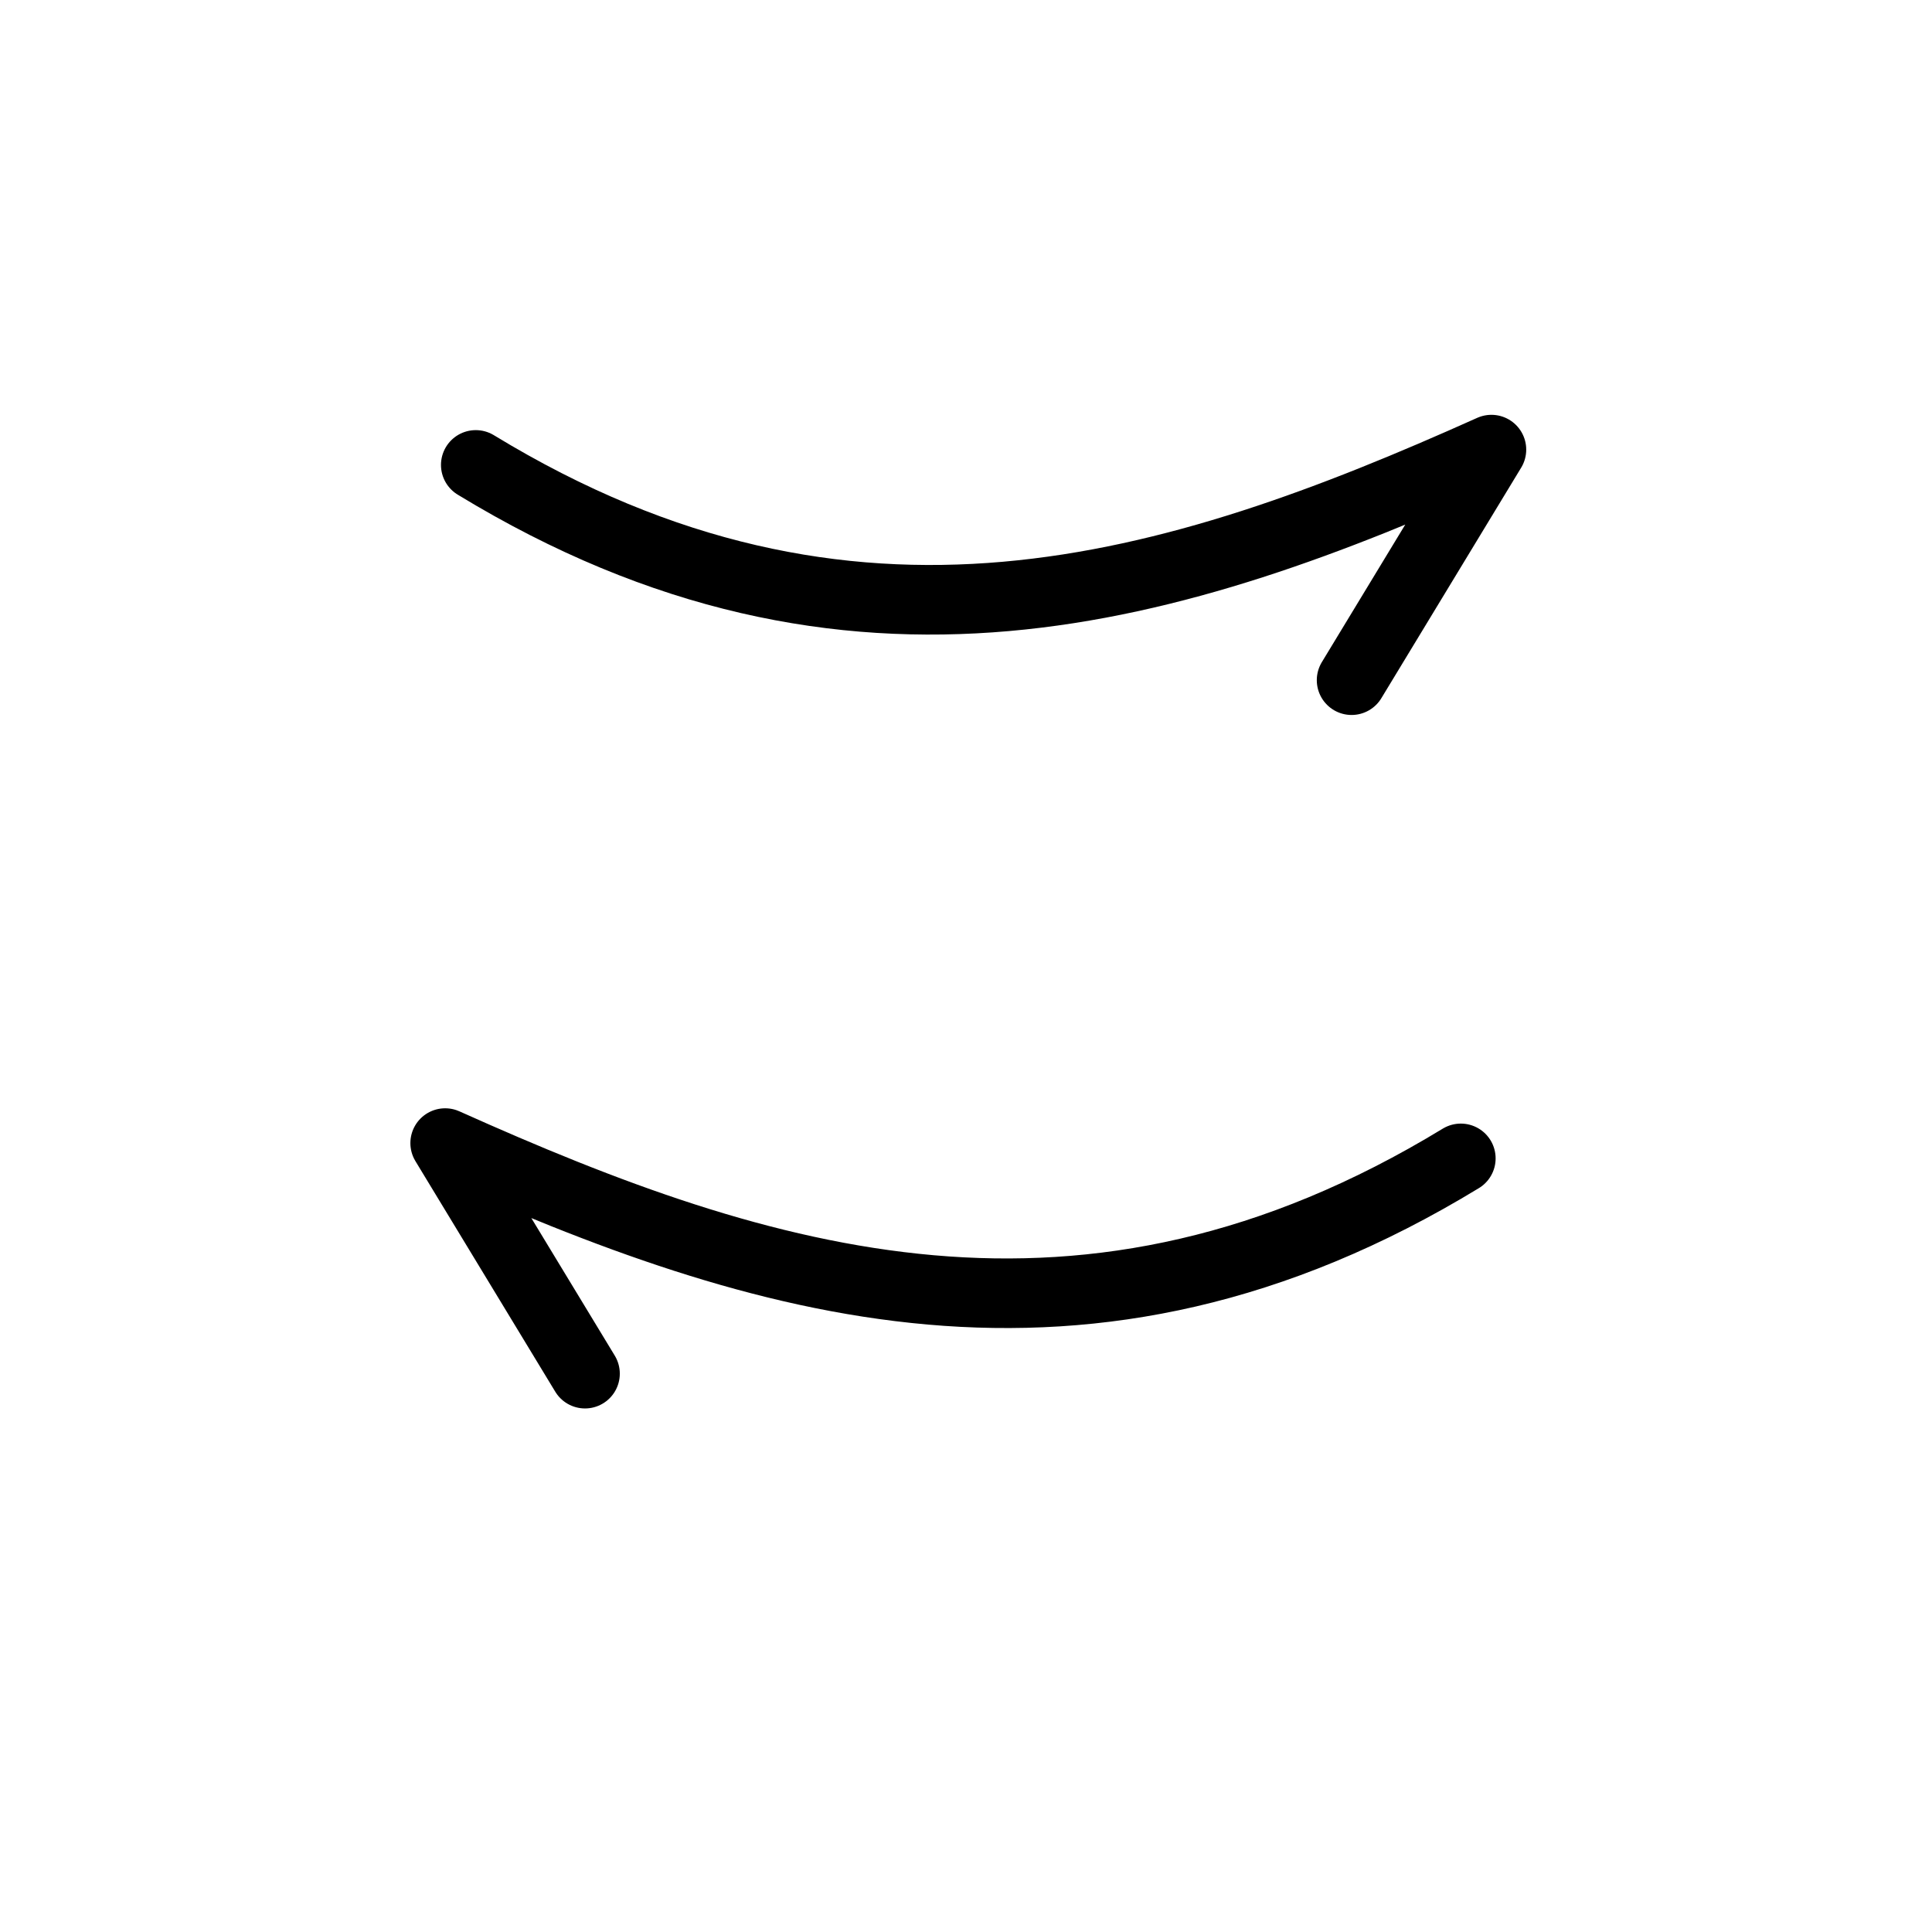
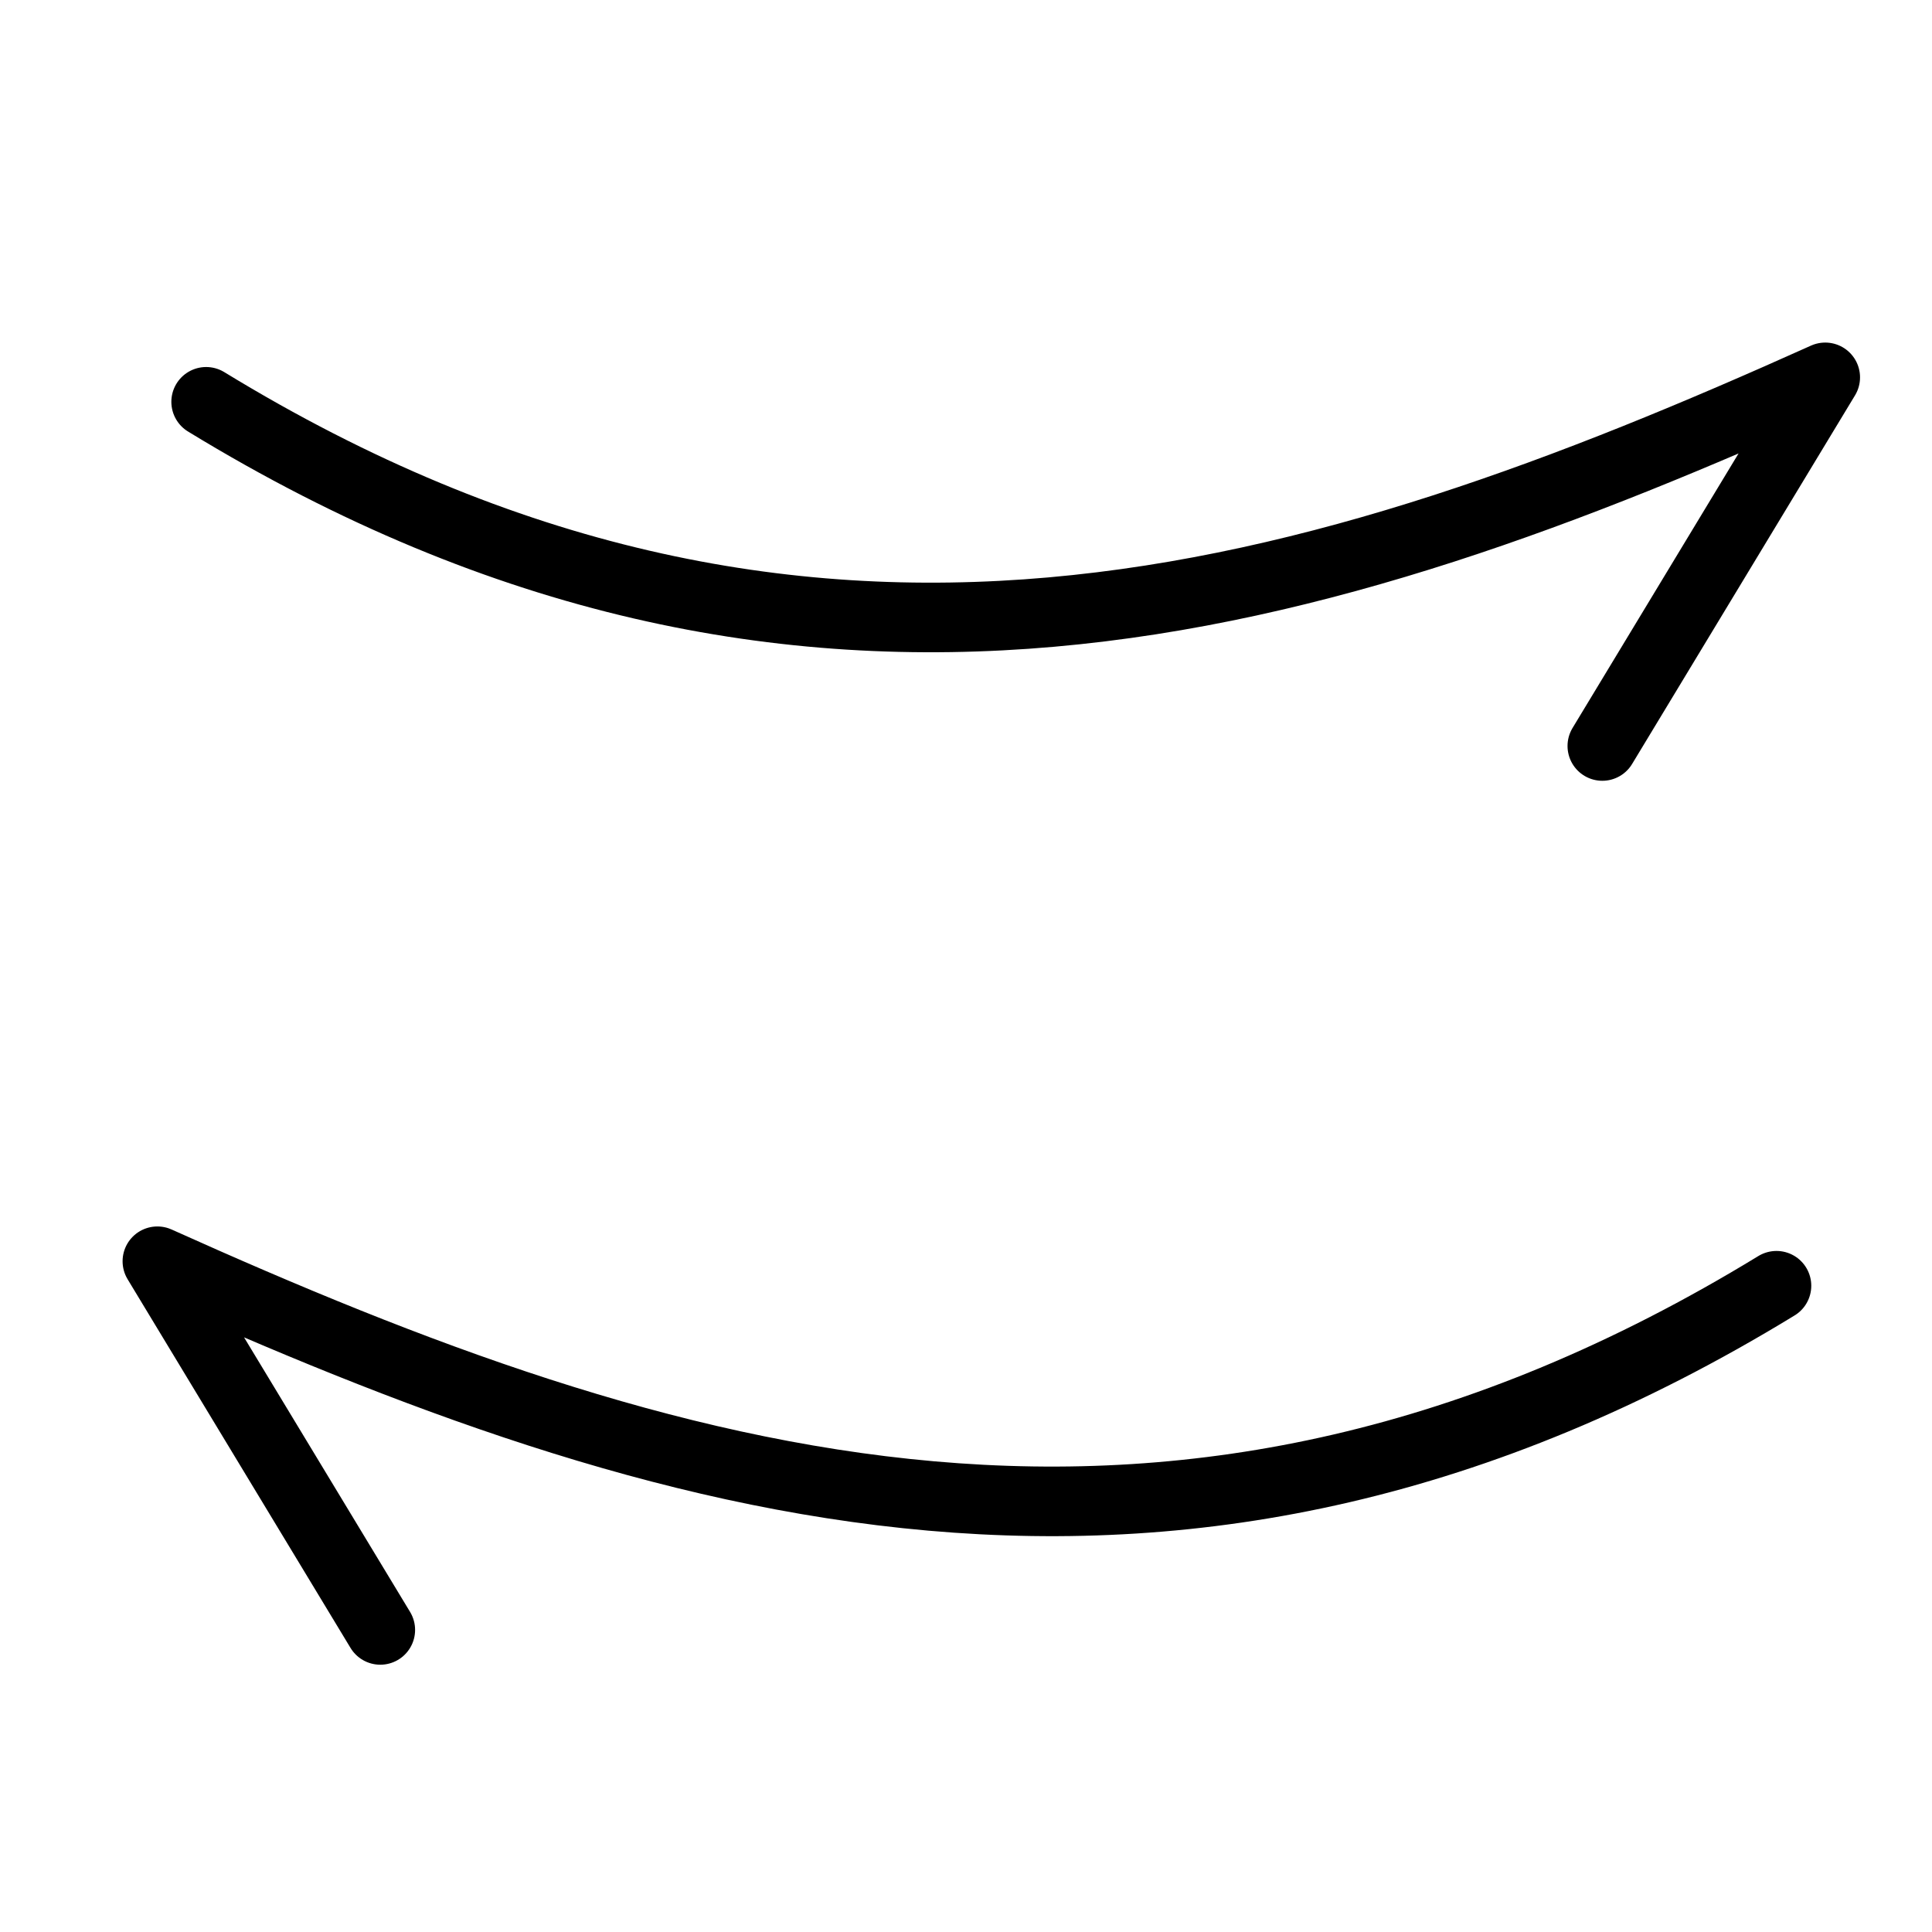
<svg xmlns="http://www.w3.org/2000/svg" width="50mm" height="50mm" viewBox="0 0 50 50" version="1.1" id="svg5">
  <defs id="defs2" />
  <g id="layer1">
-     <path style="fill:none;stroke:#000000;stroke-width:1.801;stroke-linecap:round;stroke-linejoin:round;stroke-dasharray:none;paint-order:fill markers stroke;stop-color:#000000" d="m 15.14,35.55 -3.619,-5.967 c 8.195,3.677 16.554,6.323 26.285,0.396" id="path10729" />
-     <path style="fill:none;stroke:#000000;stroke-width:1.801;stroke-linecap:round;stroke-linejoin:round;stroke-dasharray:none;paint-order:fill markers stroke;stop-color:#000000" d="m 34.979,17.603 3.619,-5.967 c -8.195,3.677 -16.554,6.323 -26.285,0.396" id="path10729-3" />
+     <path style="fill:none;stroke:#000000;stroke-width:1.801;stroke-linecap:round;stroke-linejoin:round;stroke-dasharray:none;paint-order:fill markers stroke;stop-color:#000000" d="M 9.842,42.182 4.073,32.641 c 13.063,5.879 26.389,10.111 41.902,0.634" id="path10729" />
+     <path style="fill:none;stroke:#000000;stroke-width:1.801;stroke-linecap:round;stroke-linejoin:round;stroke-dasharray:none;paint-order:fill markers stroke;stop-color:#000000" d="M 41.468,19.306 47.237,9.766 C 34.173,15.645 20.847,19.876 5.335,10.399" id="path10729-3" />
  </g>
</svg>
